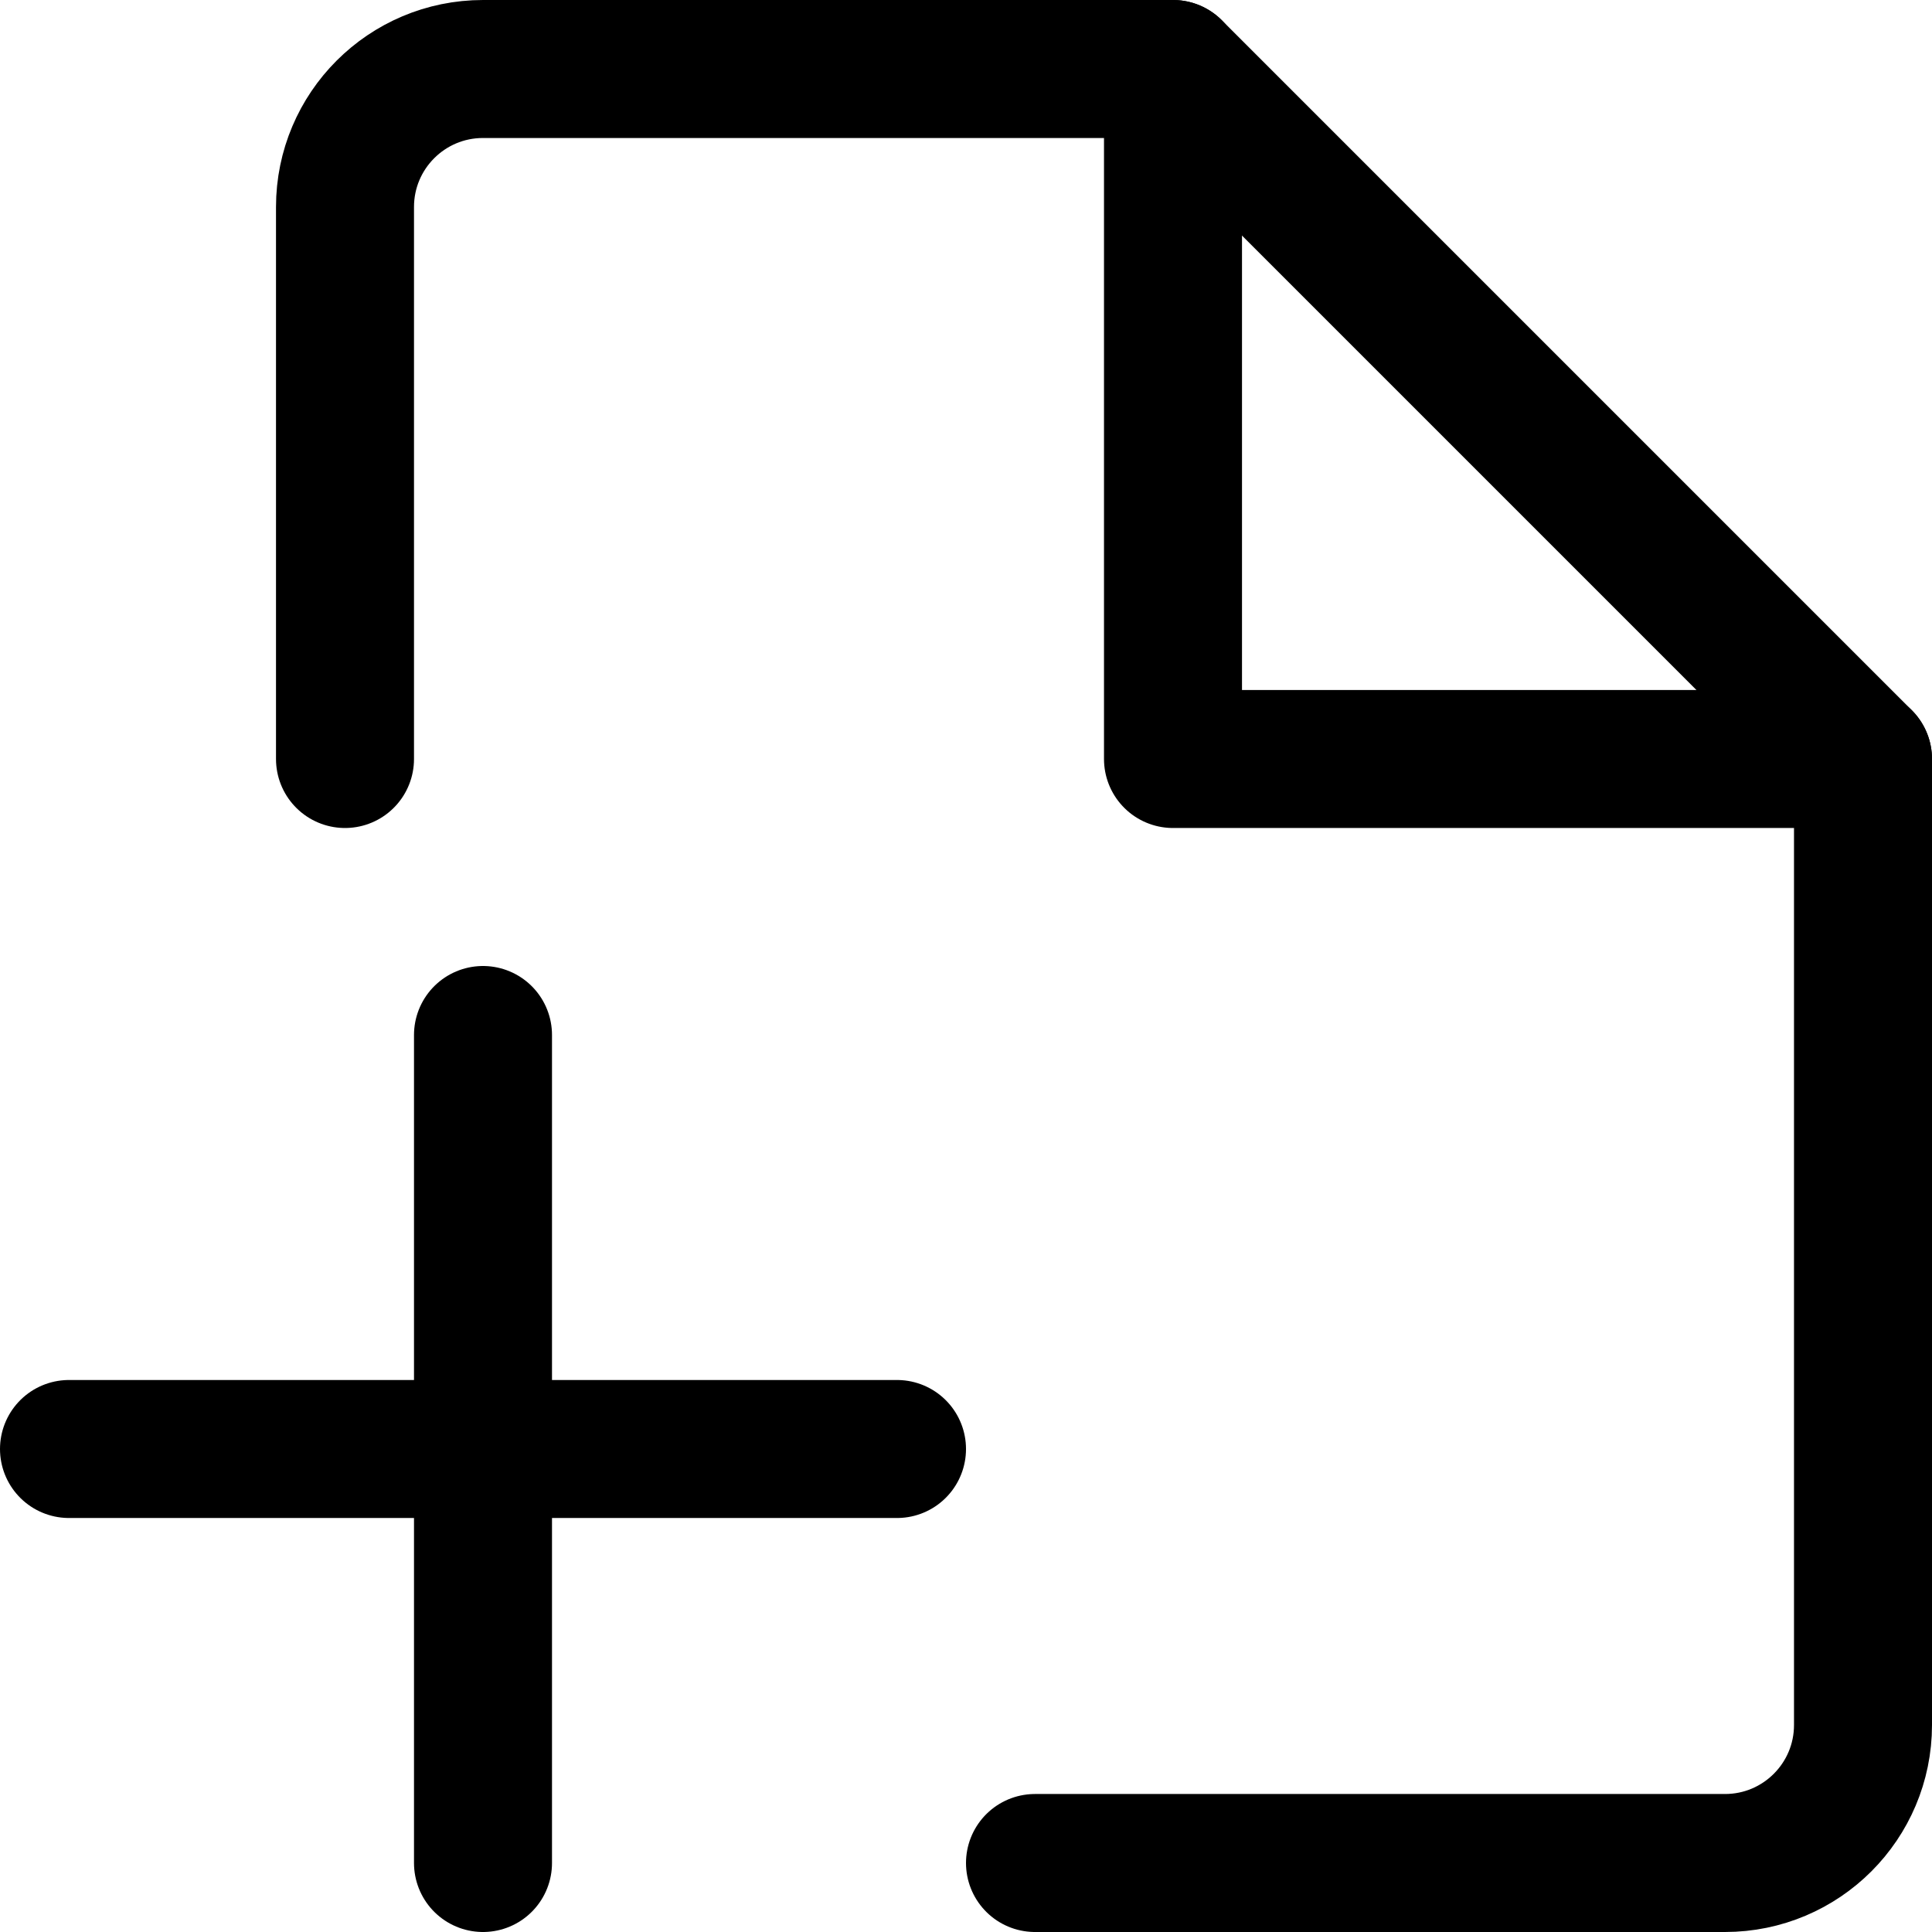
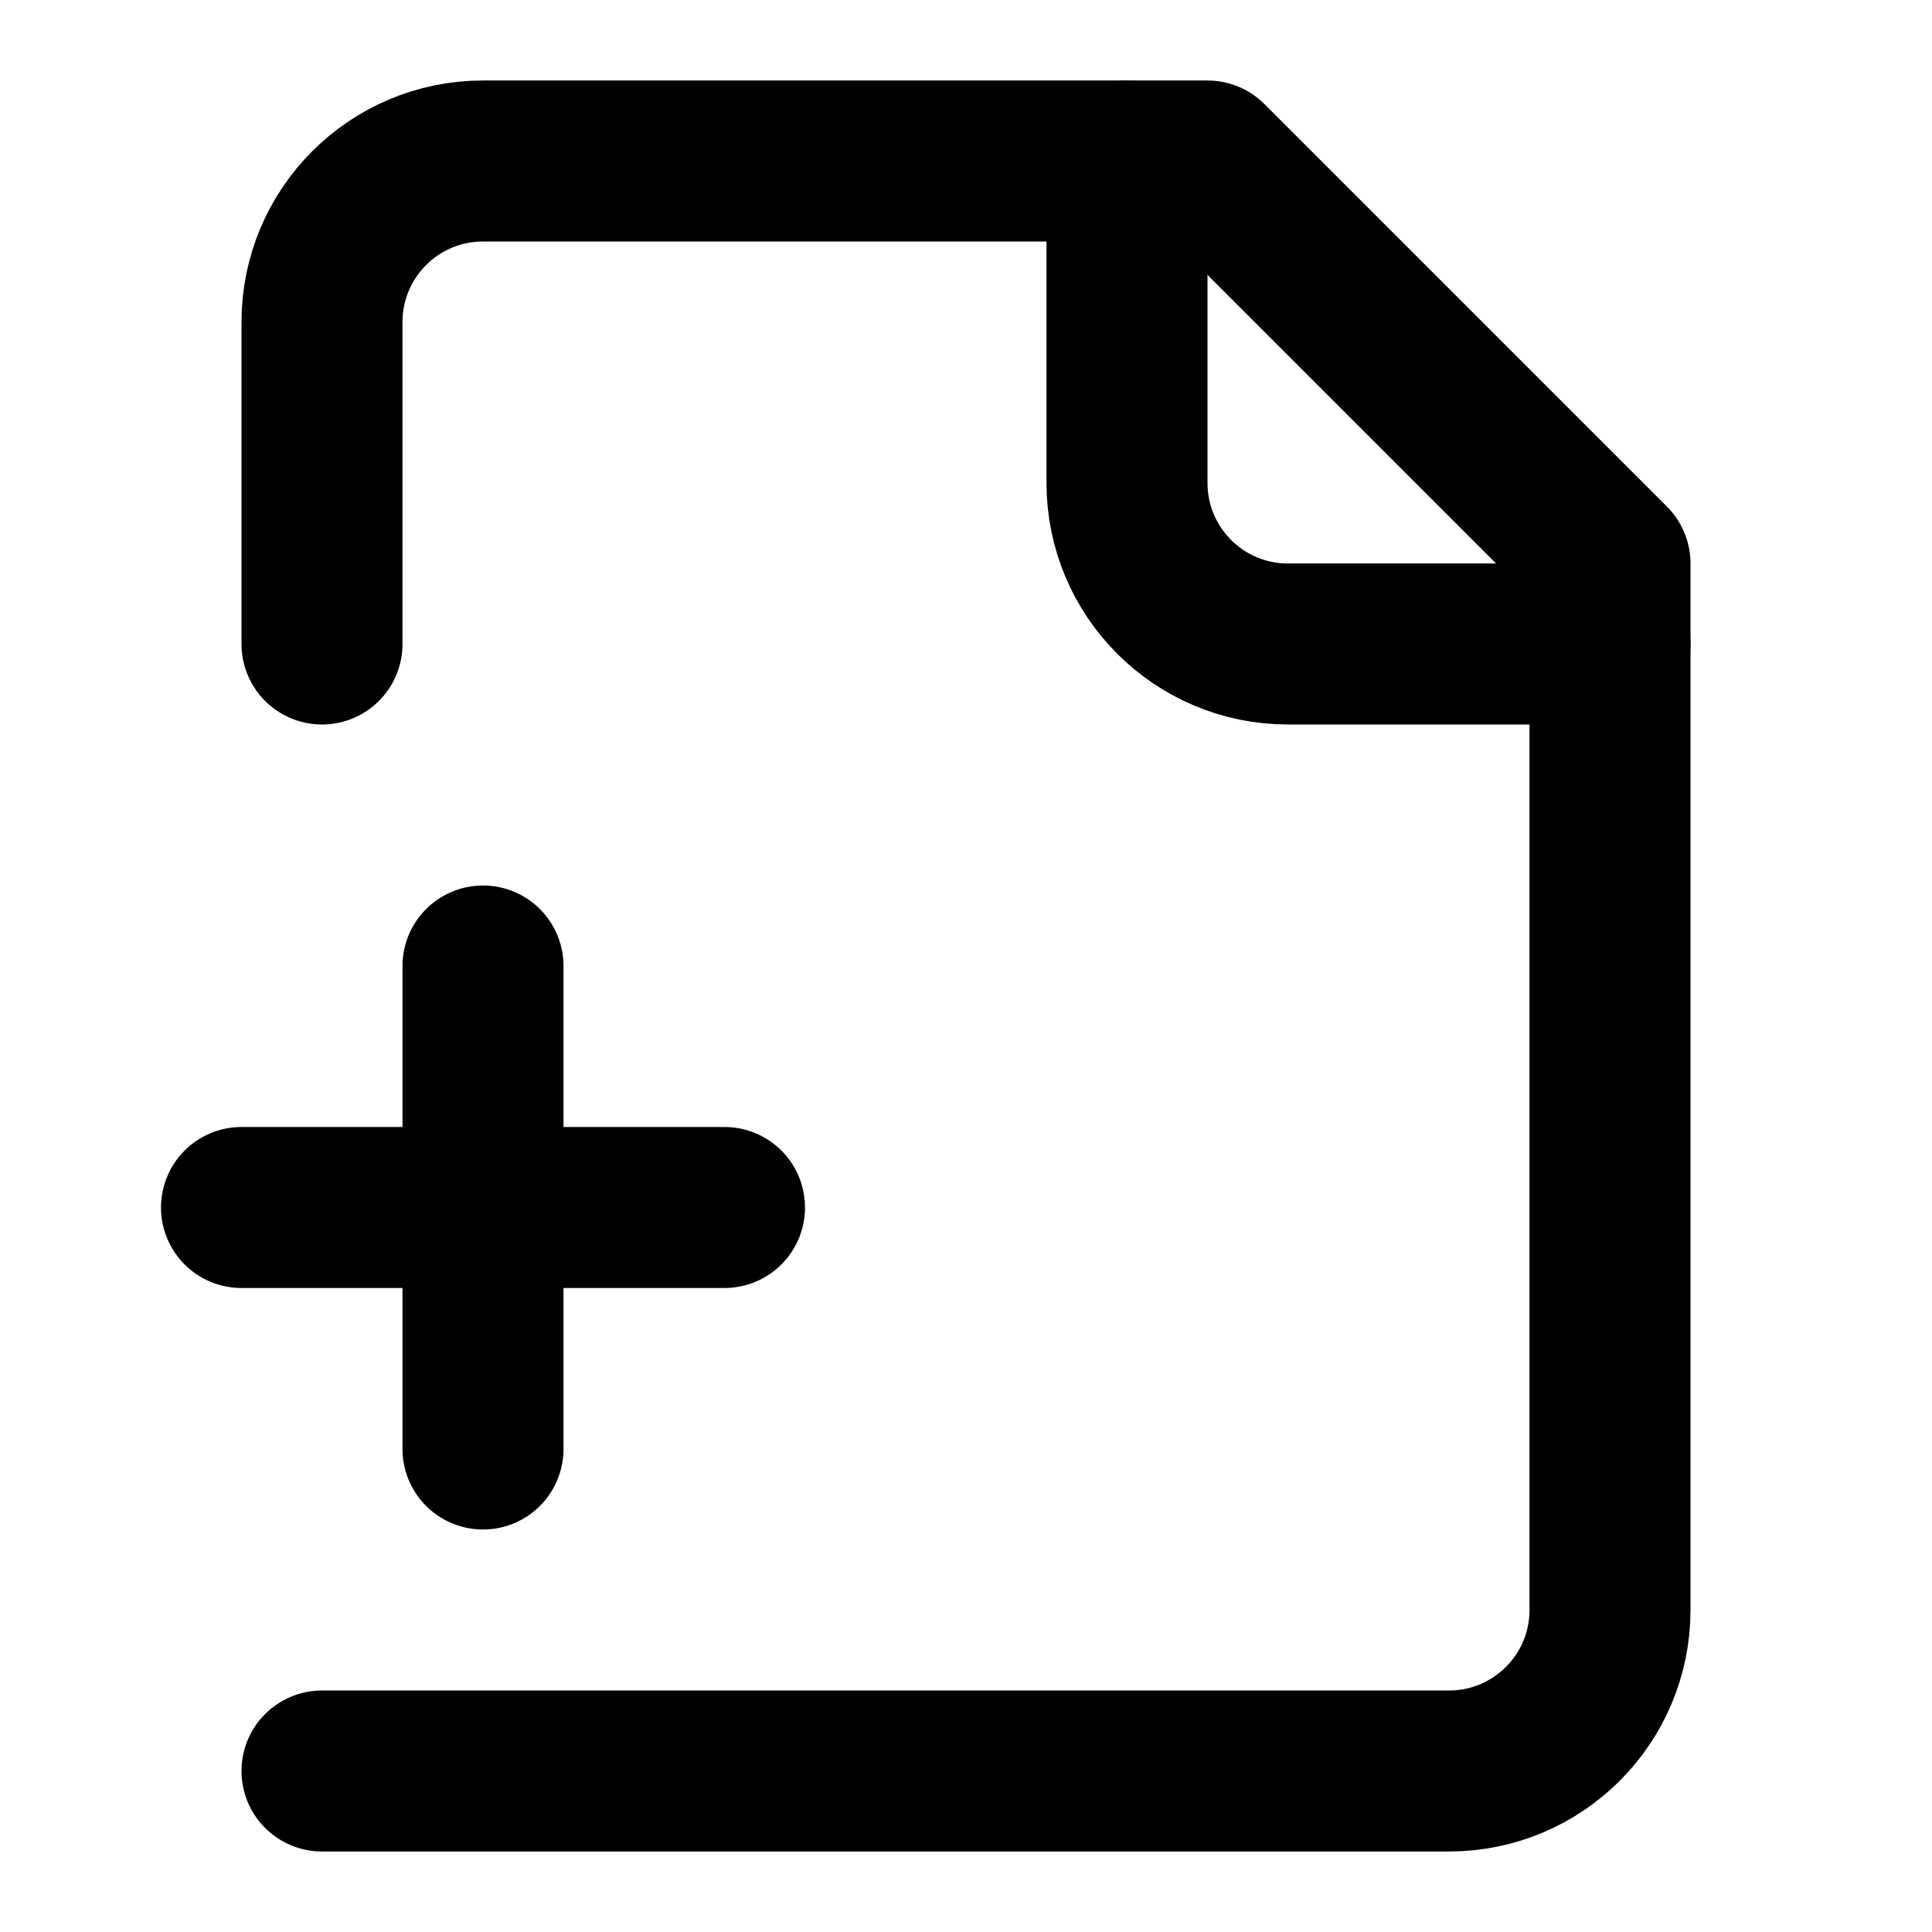
- <svg xmlns="http://www.w3.org/2000/svg" width="20" height="20" viewBox="0 0 14 14">
-   <g fill="none" stroke="currentColor" stroke-linecap="round" stroke-linejoin="round">
-     <path d="M2.5 5.5v-4a1 1 0 0 1 1-1h5l5 5v7a1 1 0 0 1-1 1h-5" />
-     <path d="M8.5.5v5h5m-10 2v6m-3-3h6" />
-   </g>
+ <svg xmlns="http://www.w3.org/2000/svg" width="24" height="24" viewBox="0 0 24 24" fill="none" stroke="currentColor" stroke-width="2" stroke-linecap="round" stroke-linejoin="round" class="lucide lucide-file-plus2-icon lucide-file-plus-2">
+   <path d="M4 22h14a2 2 0 0 0 2-2V7l-5-5H6a2 2 0 0 0-2 2v4" />
+   <path d="M14 2v4a2 2 0 0 0 2 2h4" />
+   <path d="M3 15h6" />
+   <path d="M6 12v6" />
</svg>
